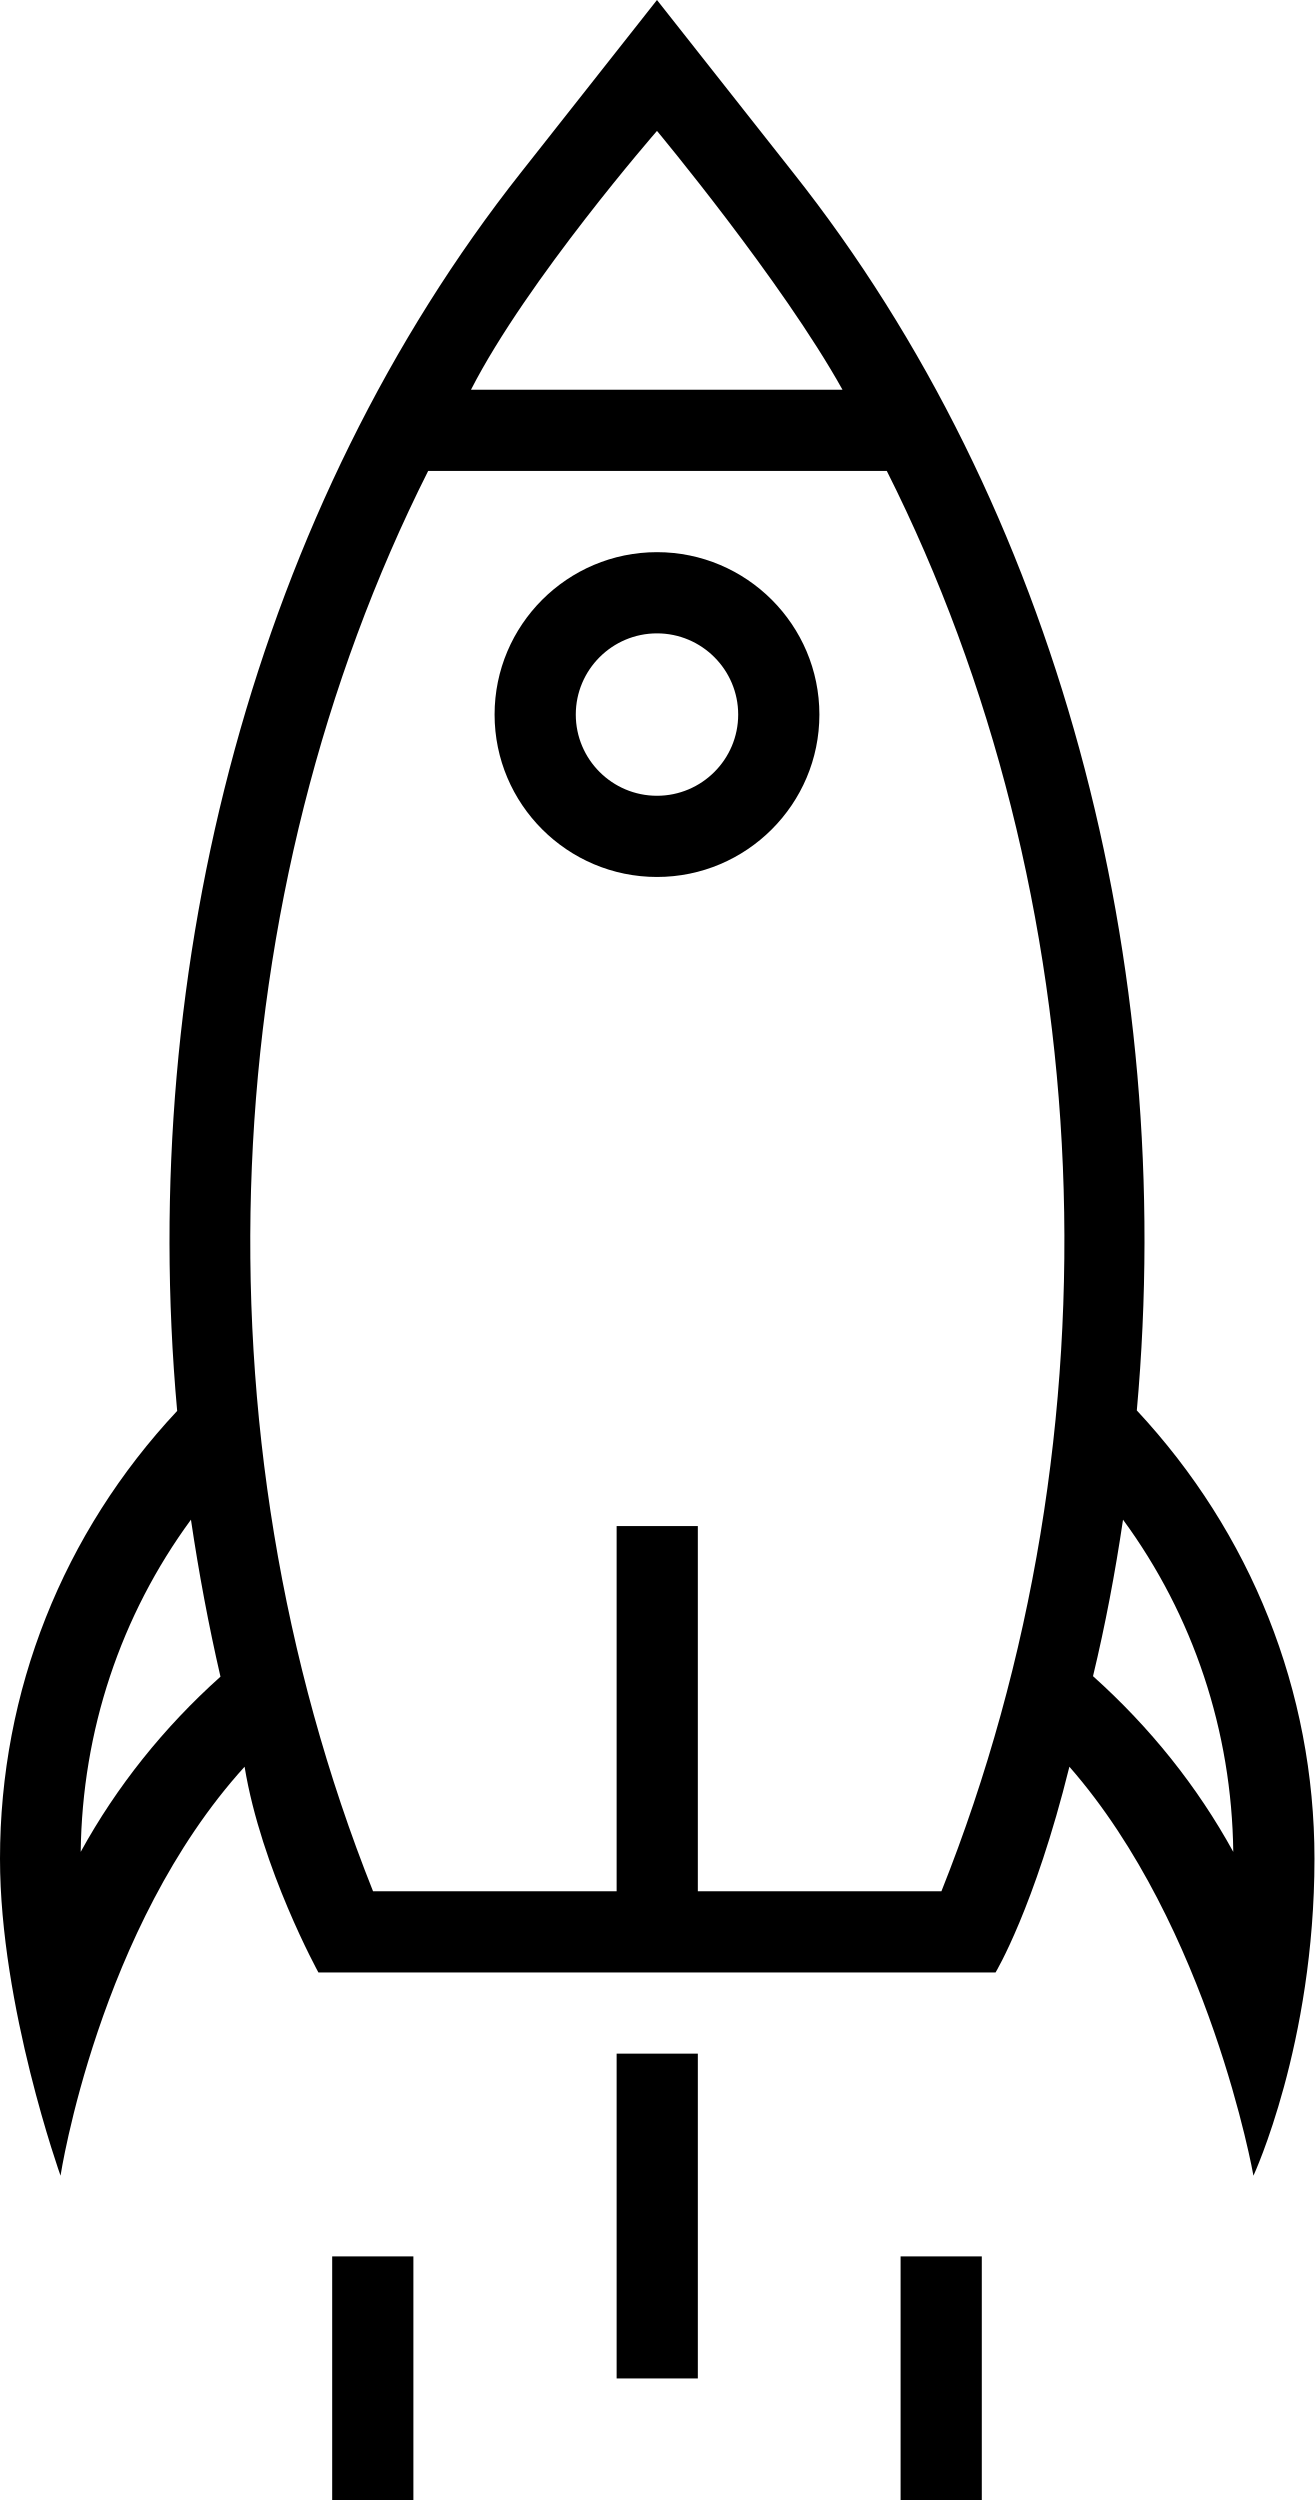
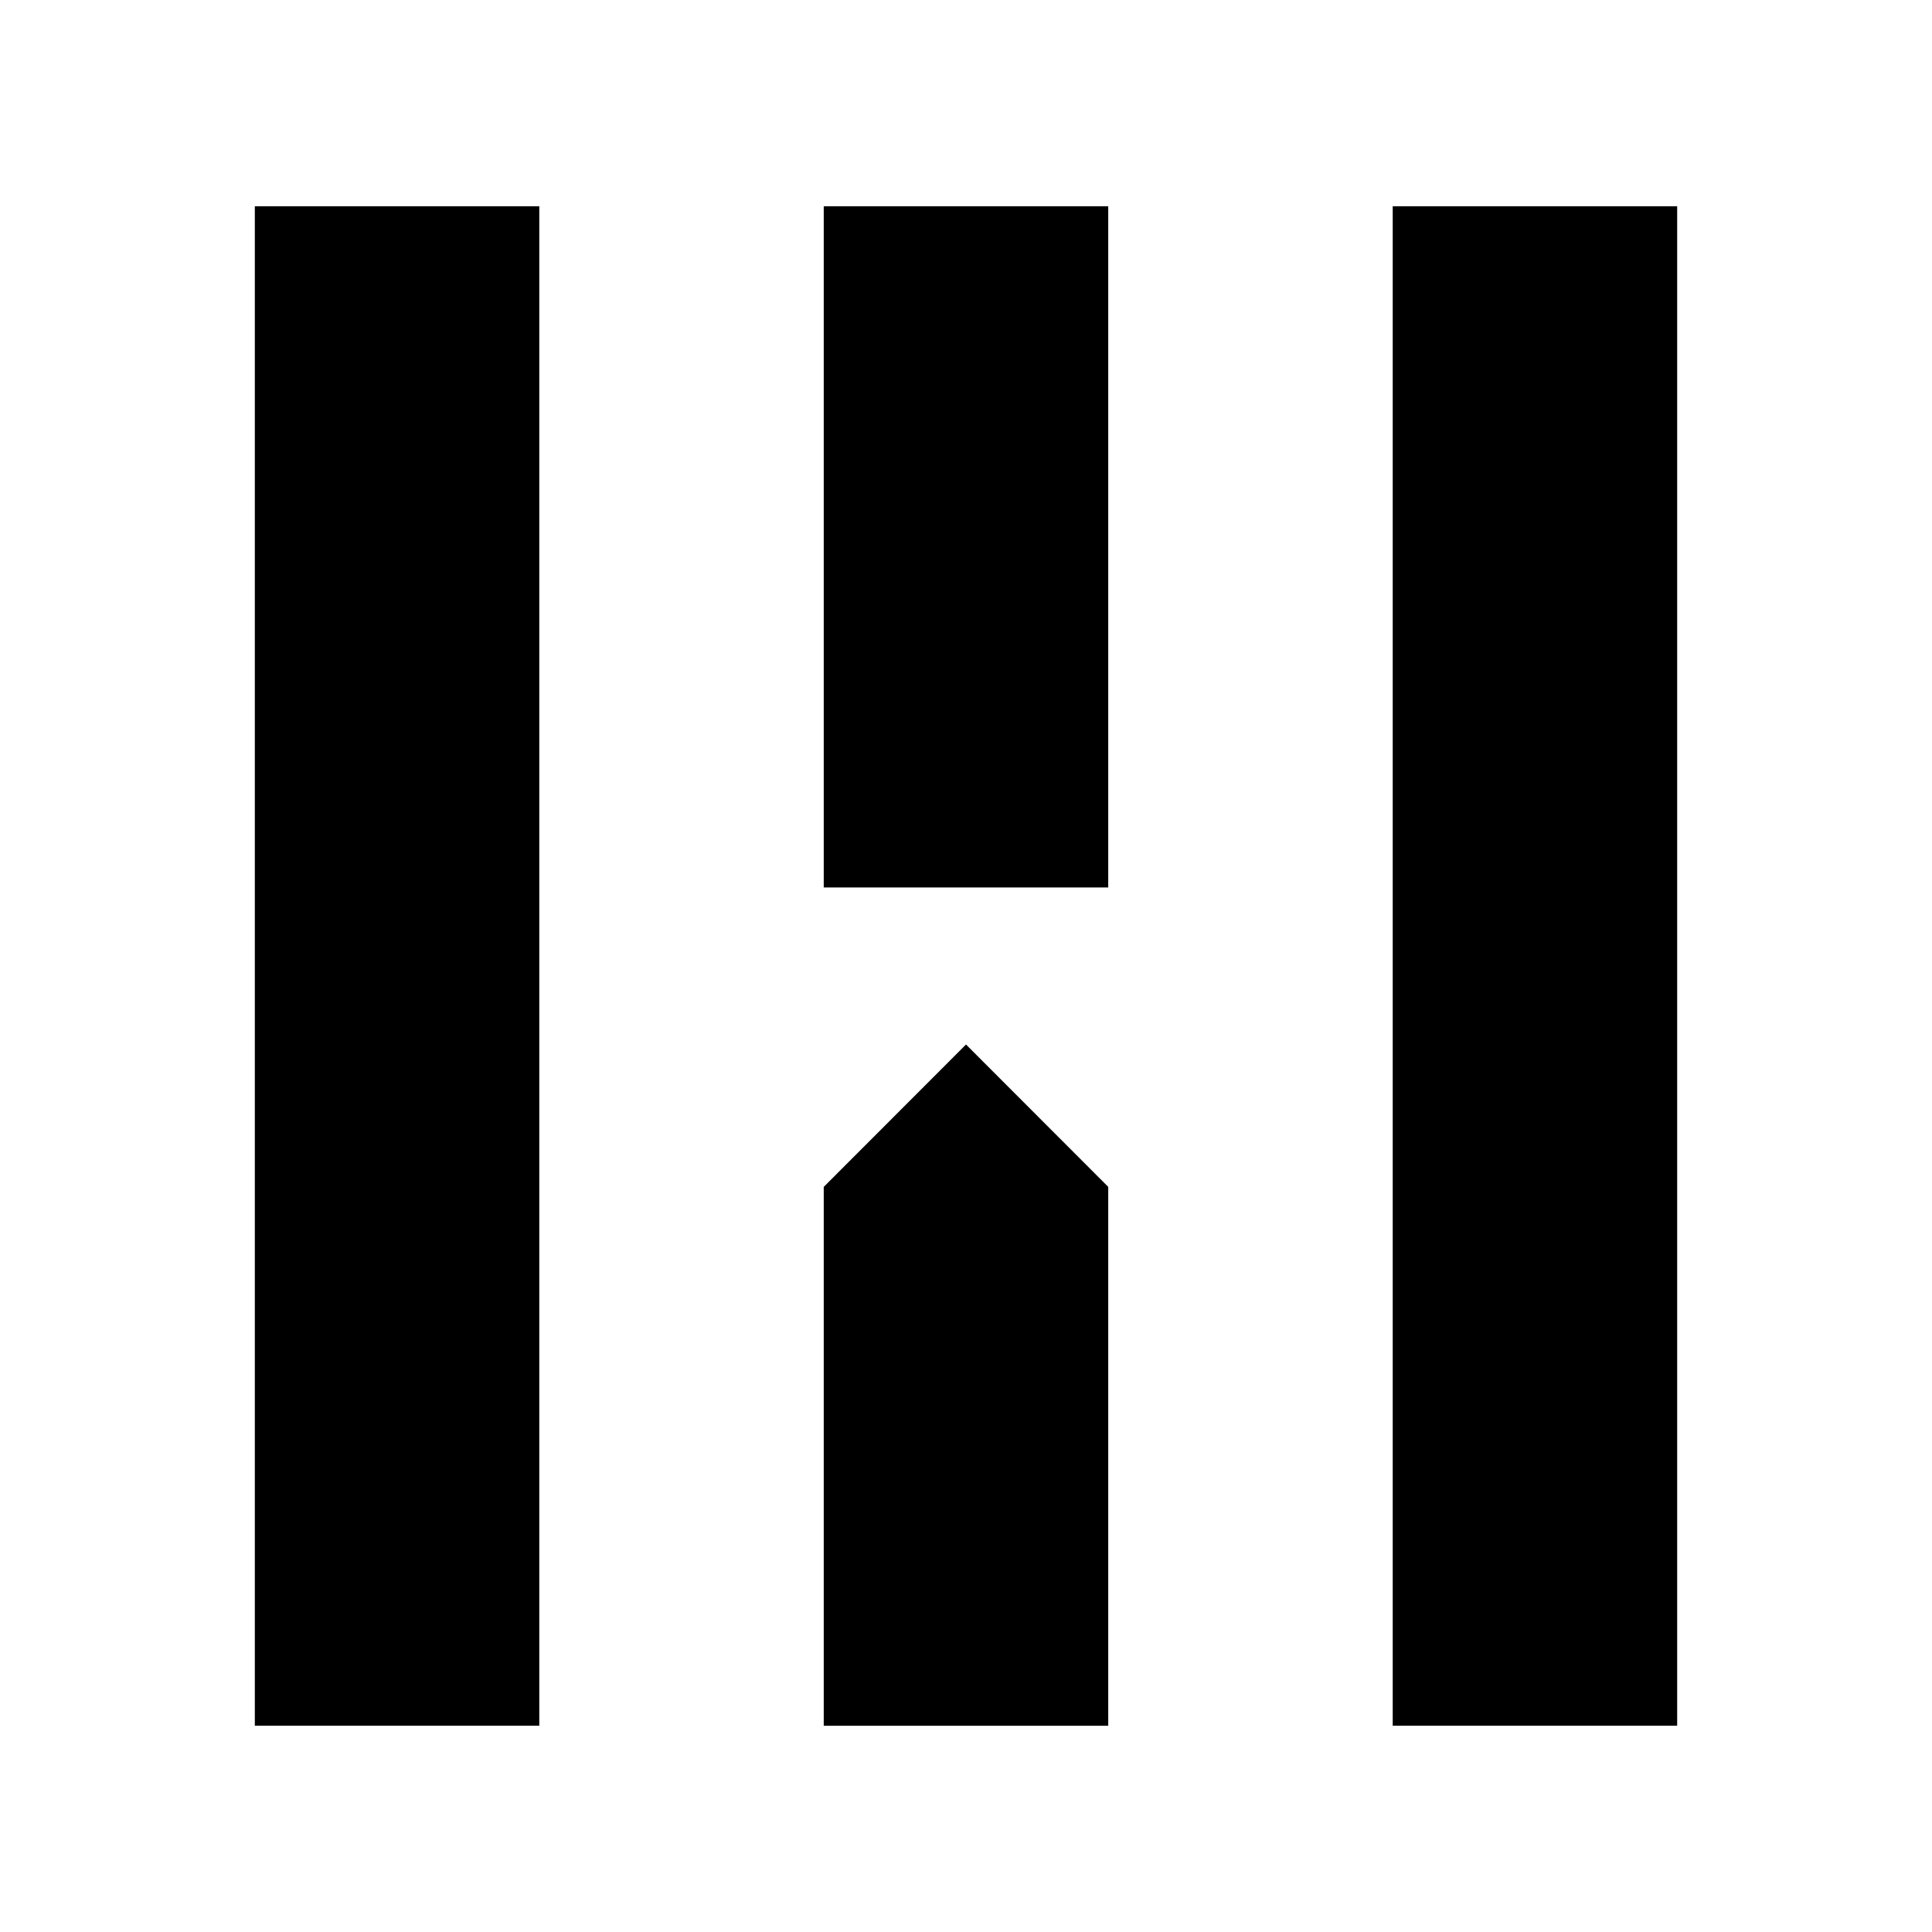
- <svg xmlns="http://www.w3.org/2000/svg" version="1.1" id="Layer_1" x="0px" y="0px" viewBox="0 0 267.1 508" style="enable-background:new 0 0 267.1 508;" xml:space="preserve">
+ <svg xmlns="http://www.w3.org/2000/svg" width="60" height="60" fill="none">
  <g>
-     <path d="M231,286.6c8.2-90.9-16-183.6-69.9-251.6L133.5,0l-27.6,35C52.1,103.1,27.8,195.8,36,286.7c-23.2,24.8-36,56.9-36,91   c0,30,12.3,64.4,12.3,64.4S20,391.7,49.7,359c3.4,20.7,15,41.8,15,41.8h137.6c0,0,7.9-13.1,15-41.8c28.5,32.6,37.4,83.1,37.4,83.1   s12.4-26.7,12.4-64.4C267.1,343.6,254.2,311.5,231,286.6z M16.4,376.3c0.3-24.6,8.1-48,22.4-67.5c1.6,10.8,3.6,21.5,6,31.9   C33.3,351,23.7,363,16.4,376.3z M133.5,26.6c0,0,25.4,30.5,37.7,52.6H95.7C107.1,56.9,133.5,26.6,133.5,26.6z M191.3,384.3h-49.5   v-74.2h-16.5v74.2H75.8C38.4,290.5,43.8,181.6,87,95.7h93.2C223.4,181.6,228.7,290.5,191.3,384.3z M222.1,340.6   c2.5-10.4,4.5-21,6.1-31.8c14.3,19.5,22.1,42.9,22.4,67.5C243.3,363,233.7,351,222.1,340.6z" />
-     <path d="M133.5,112.2c-18.2,0-33,14.8-33,33s14.8,33,33,33s33-14.8,33-33S151.7,112.2,133.5,112.2z M133.5,161.7   c-9.1,0-16.5-7.4-16.5-16.5s7.4-16.5,16.5-16.5s16.5,7.4,16.5,16.5S142.6,161.7,133.5,161.7z" />
-     <rect x="125.3" y="417.3" width="16.5" height="66" />
-     <rect x="183" y="458.5" width="16.5" height="49.5" />
-     <rect x="67.5" y="458.5" width="16.5" height="49.5" />
+     <g id="svg_1">
+       <path d="m16.748,6.405l-8.834,0l0,47.189l8.834,0l0,-47.189z" fill="black" id="svg_9" />
+       <path d="m34.417,6.405l-8.835,0l0,21.156l8.835,0l0,-21.156z" fill="black" id="svg_10" />
+       <path d="m25.583,36.859l4.417,-4.421l4.417,4.421l0,16.736l-8.835,0l0,-16.736z" fill="black" id="svg_11" />
+       <path d="m52.086,6.405l-8.834,0l0,47.189l8.834,0l0,-47.189z" fill="black" id="svg_12" />
+     </g>
  </g>
</svg>
